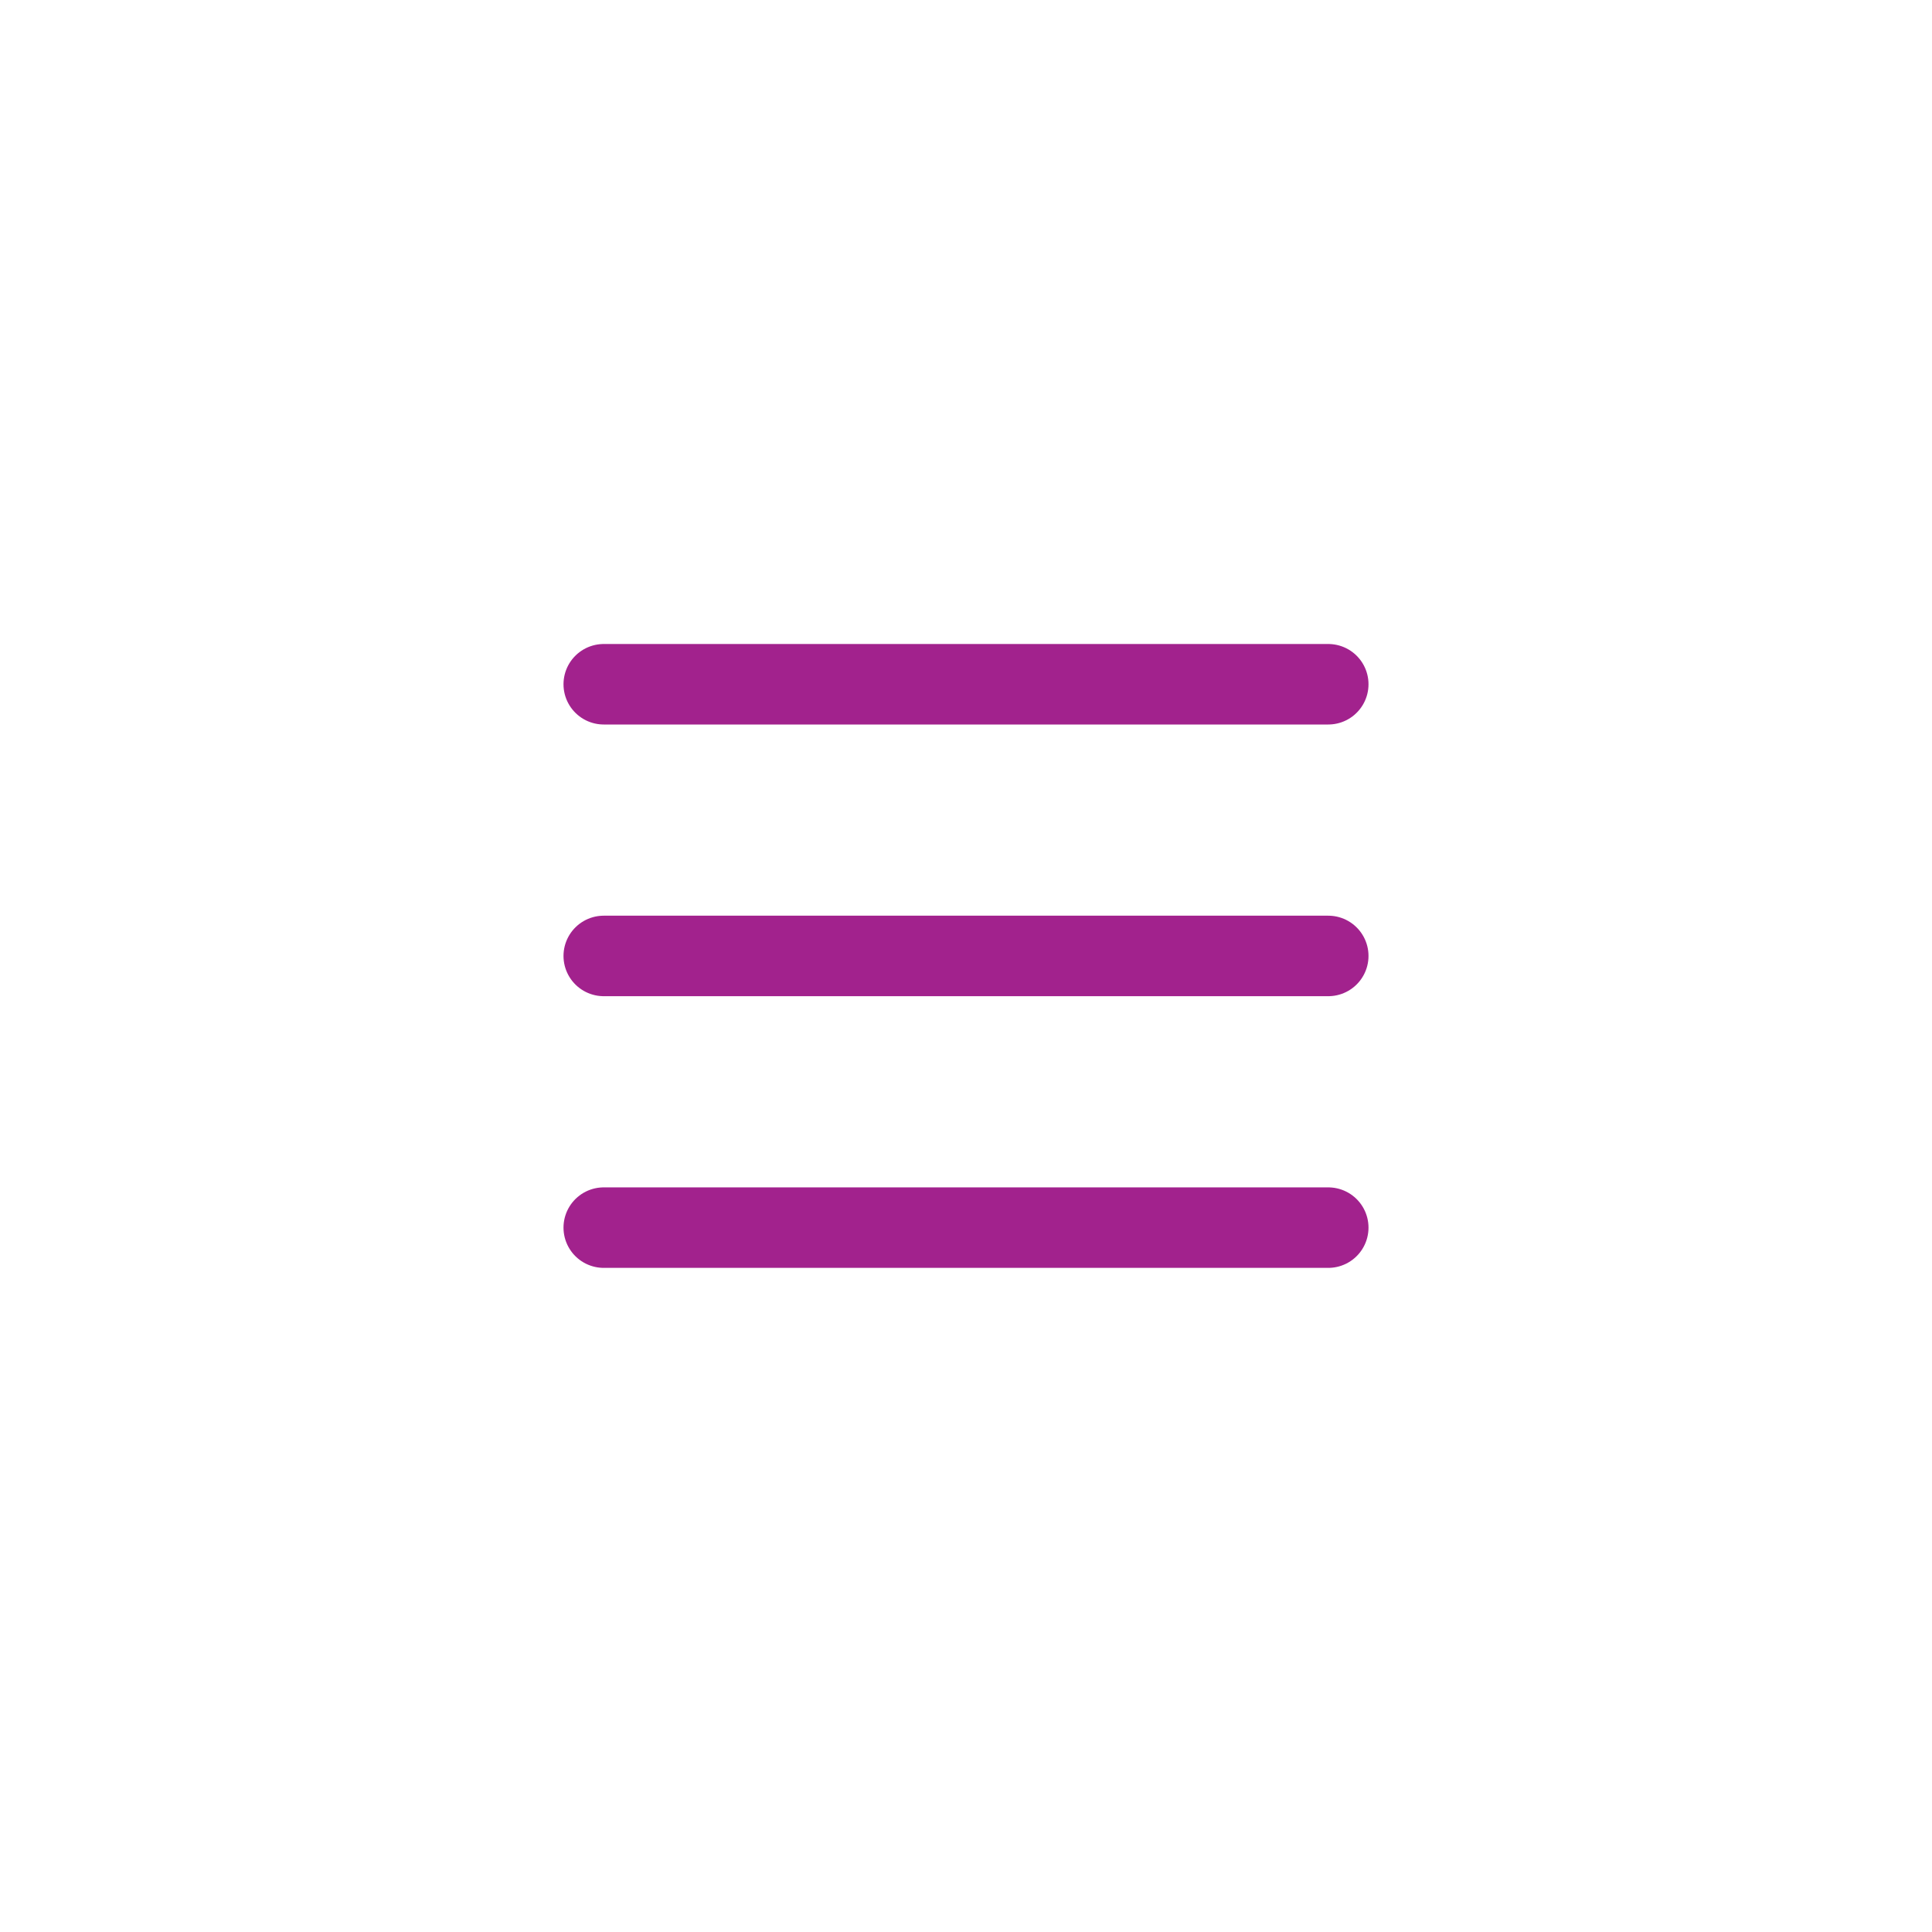
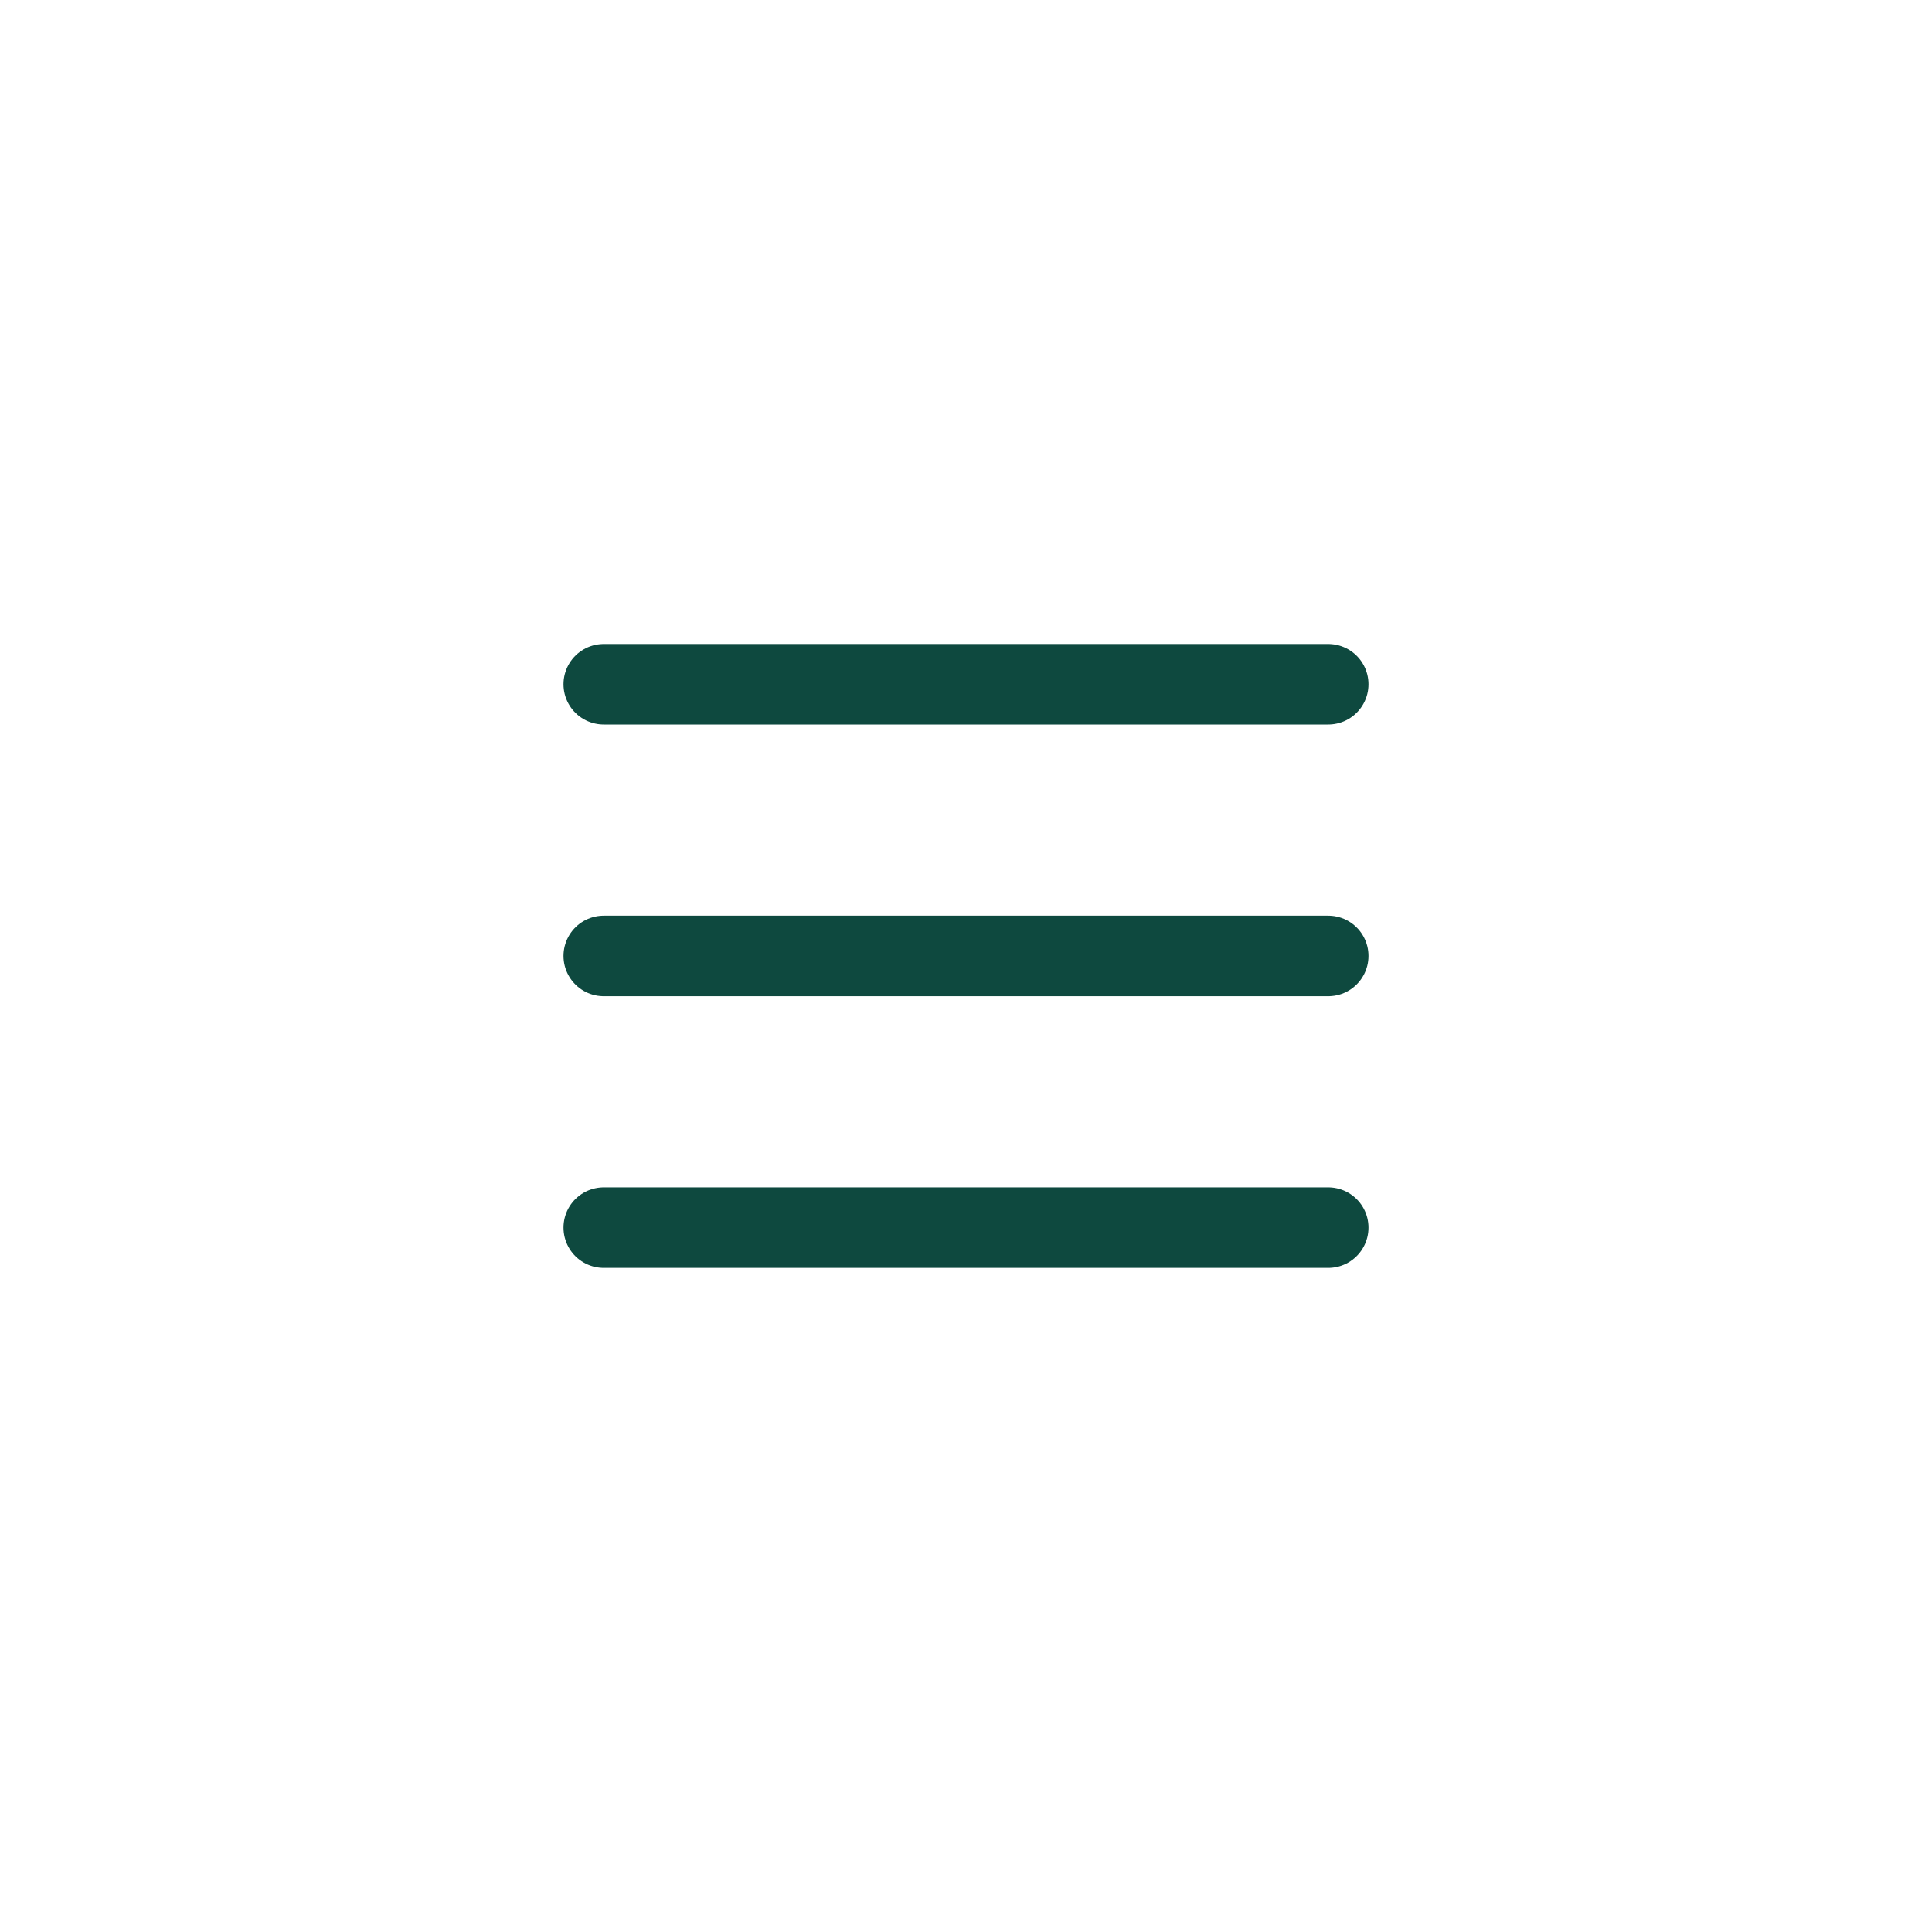
<svg xmlns="http://www.w3.org/2000/svg" width="48" height="48" viewBox="0 0 48 48" fill="none">
-   <path d="M15 17H33M15 23.75H33M15 30.5H33" stroke="#A2228D" stroke-width="2" stroke-linecap="round" stroke-linejoin="round" />
+   <path d="M15 17H33M15 23.75H33M15 30.5H33" stroke="#0E493F" stroke-width="2" stroke-linecap="round" stroke-linejoin="round" />
</svg>
